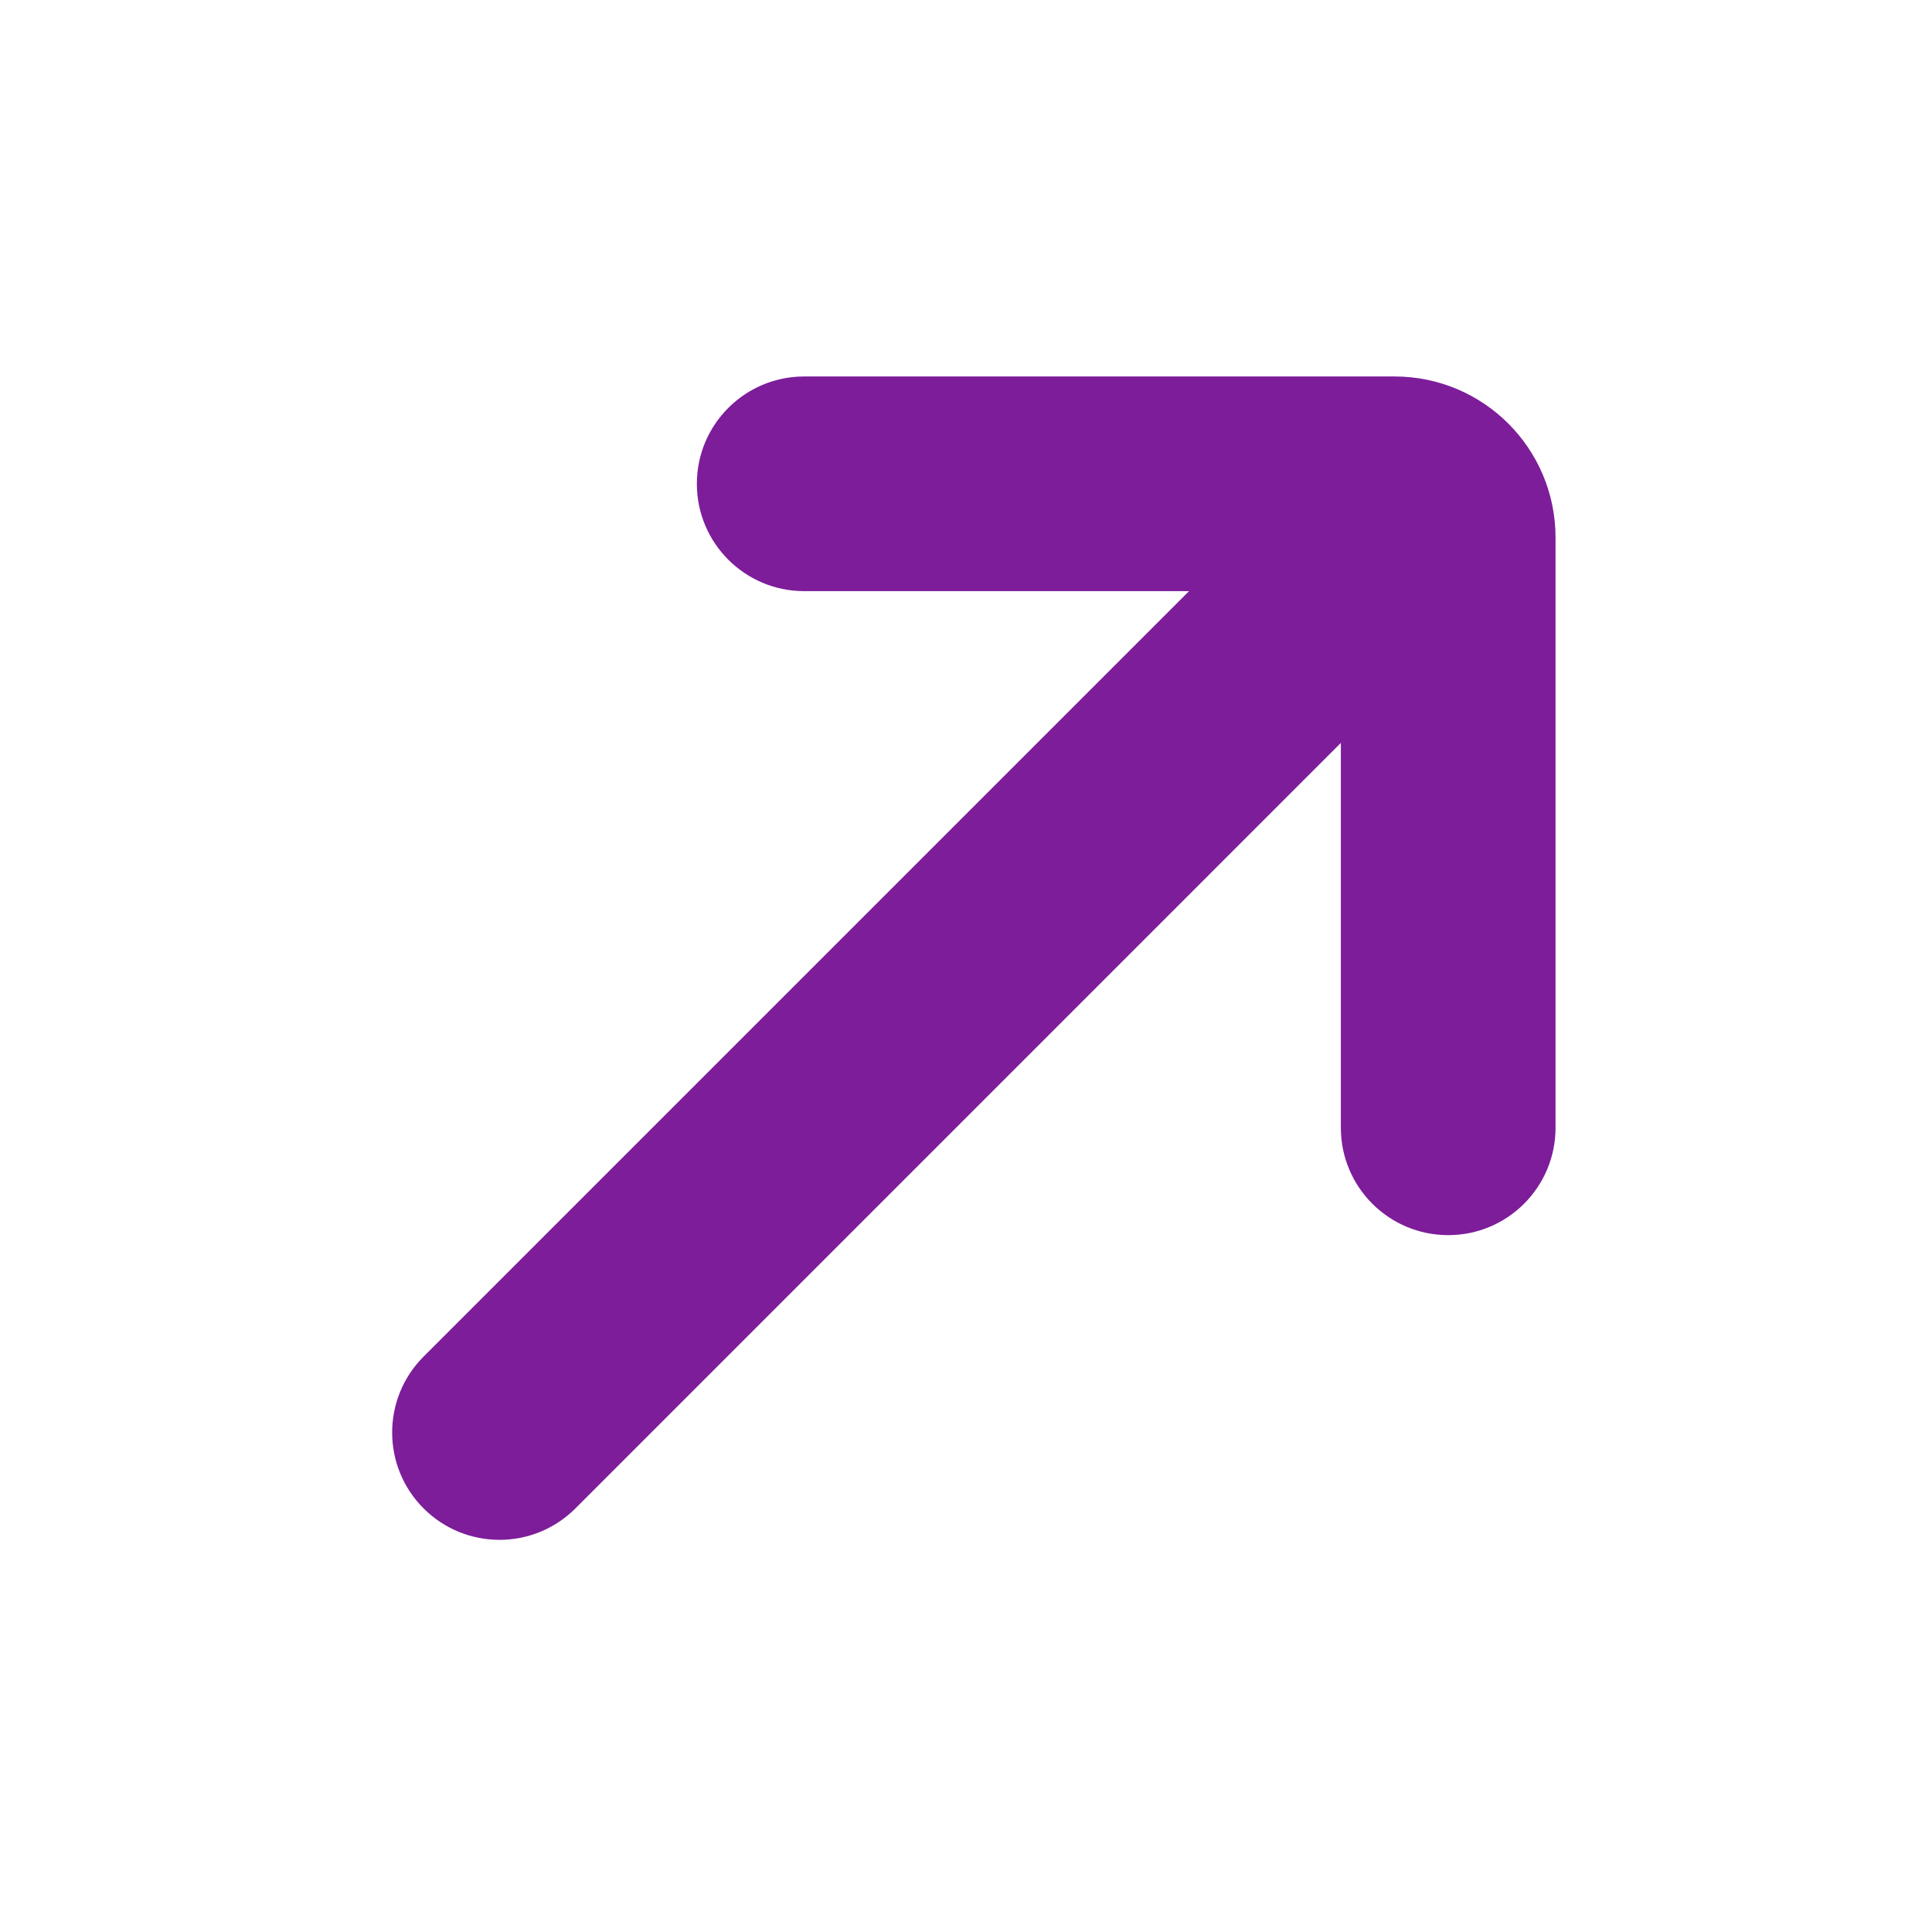
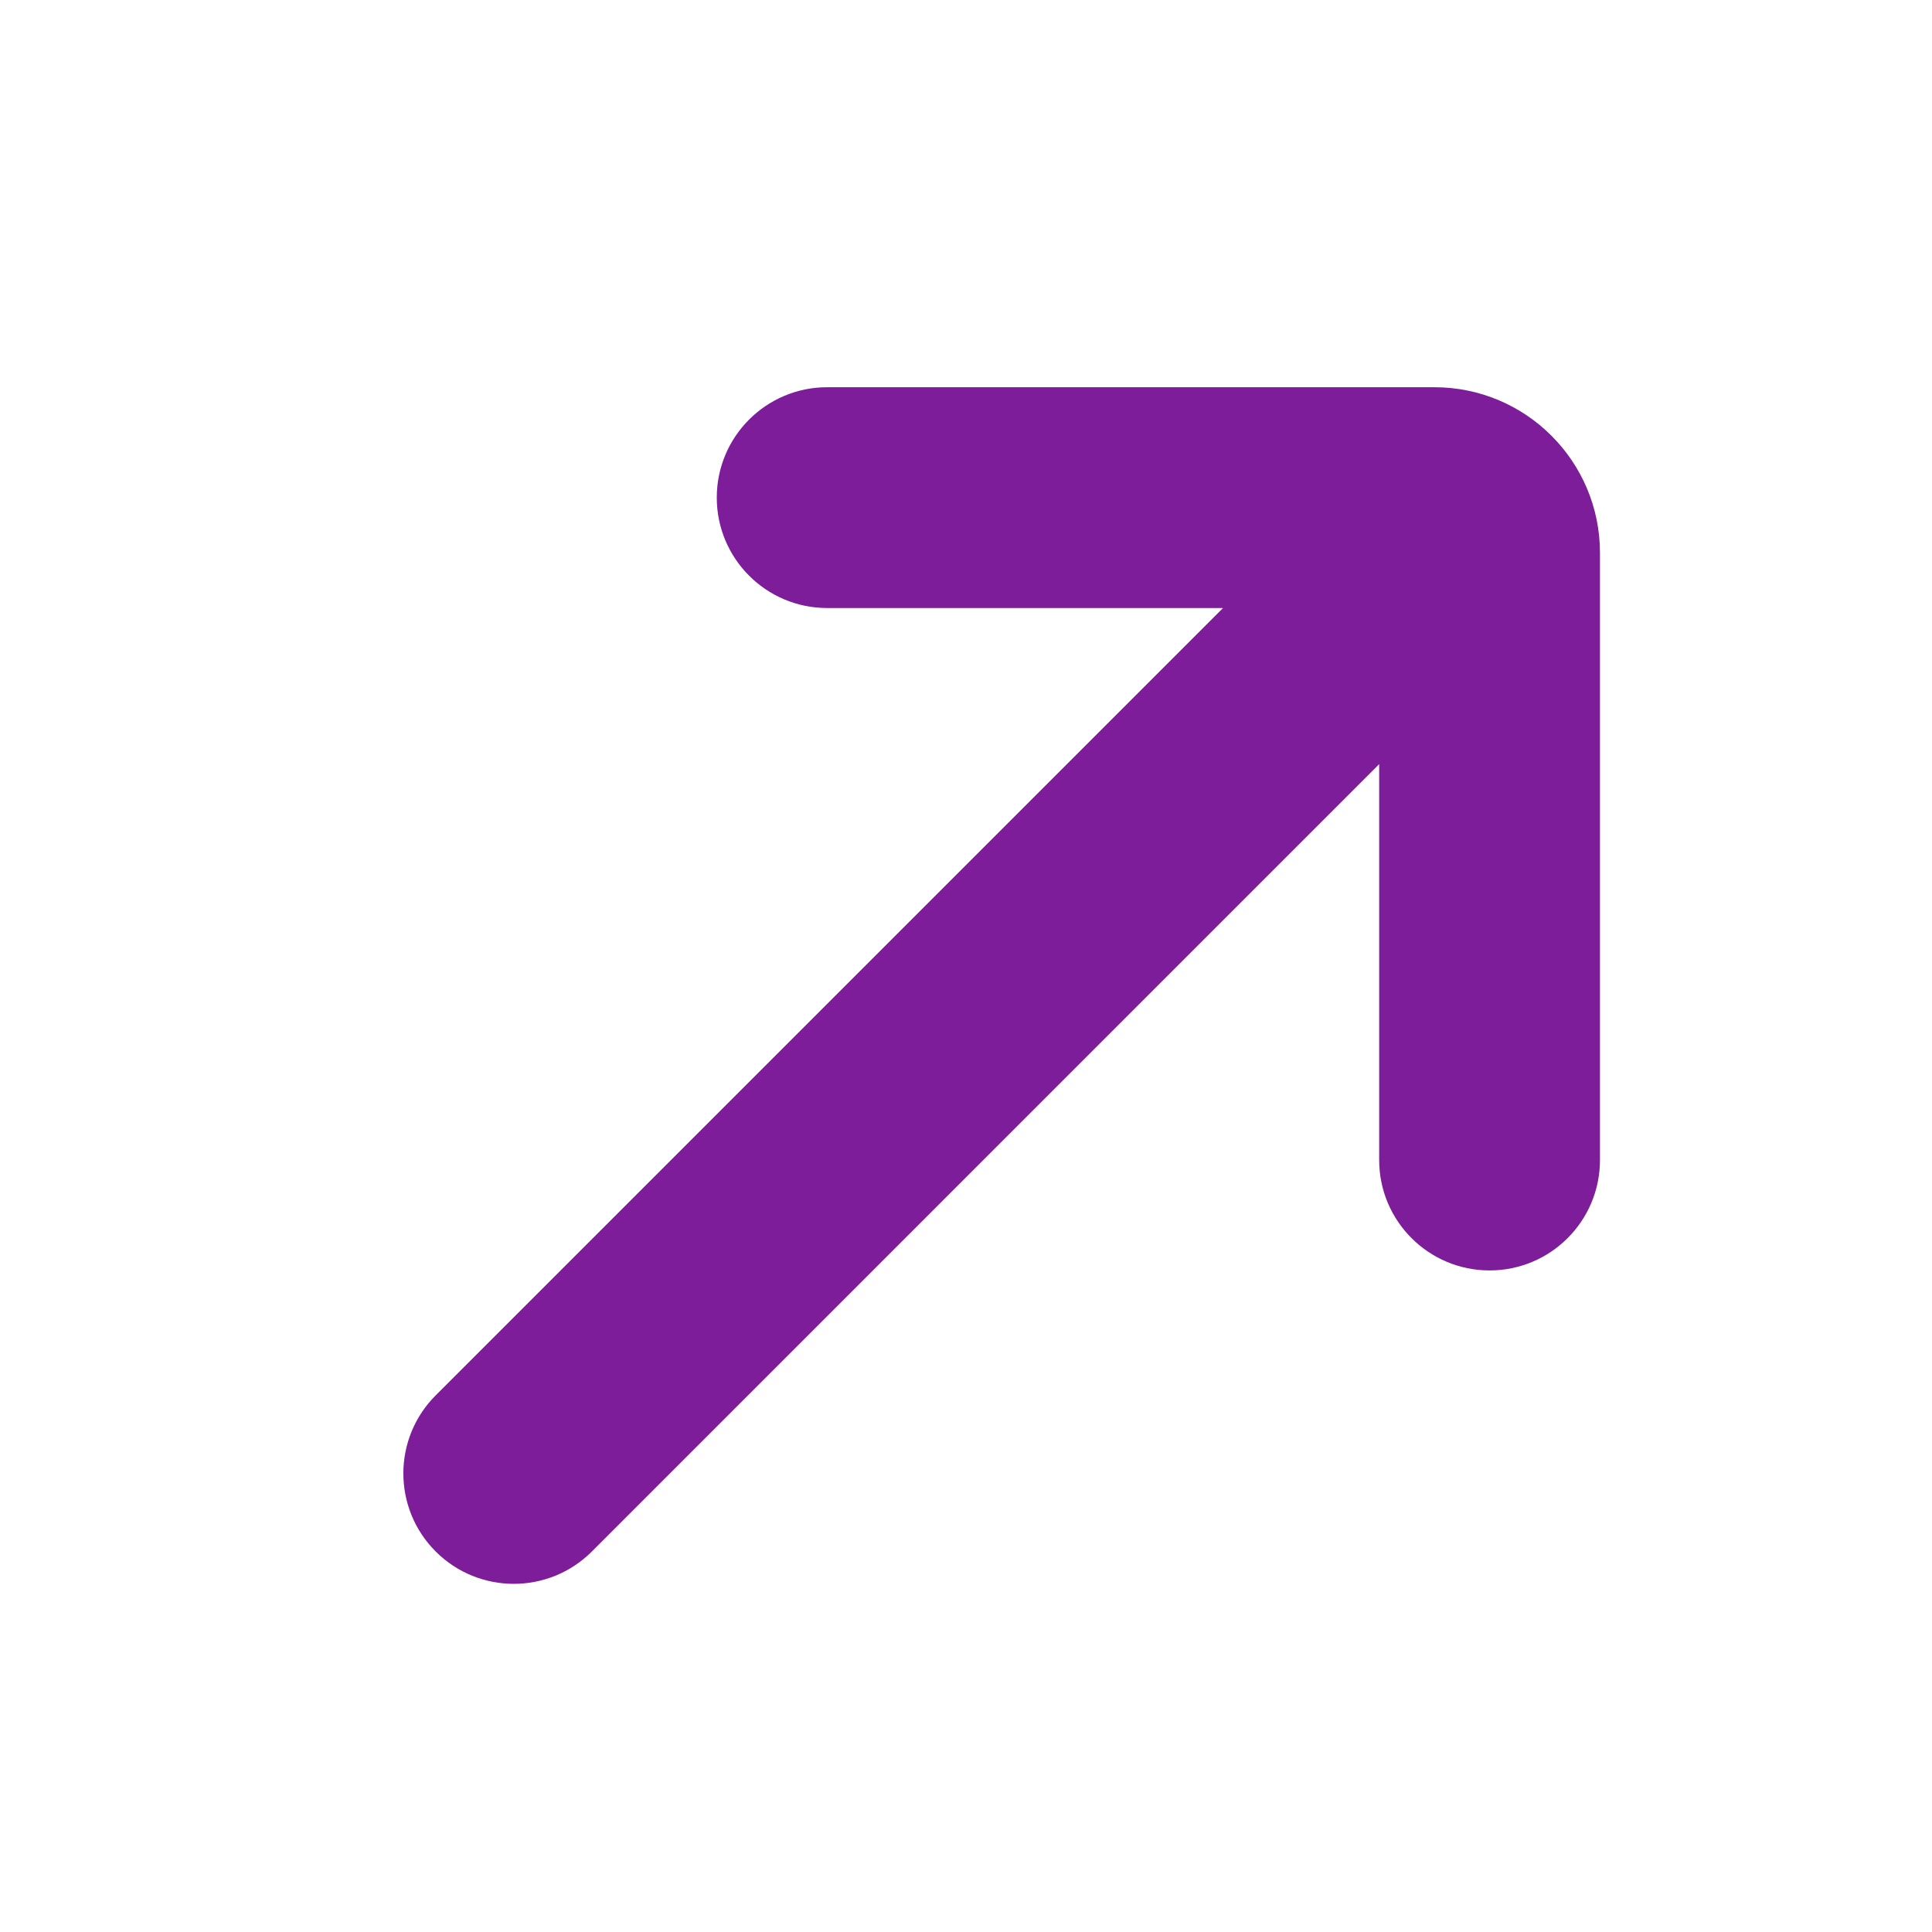
- <svg xmlns="http://www.w3.org/2000/svg" width="36" height="36" viewBox="0 0 36 36" fill="none">
+ <svg xmlns="http://www.w3.org/2000/svg" width="35" height="35" viewBox="0 0 35 35" fill="none">
  <path fill-rule="evenodd" clip-rule="evenodd" d="M14.985 11.015C13.881 11.015 12.985 10.12 12.985 9.015C12.985 7.91 13.881 7.015 14.985 7.015L25.985 7.015C27.642 7.015 28.985 8.358 28.985 10.015L28.985 21.015C28.985 22.12 28.09 23.015 26.985 23.015C25.881 23.015 24.985 22.12 24.985 21.015L24.985 13.843L10.722 28.107C9.941 28.888 8.674 28.888 7.893 28.107C7.112 27.326 7.112 26.059 7.893 25.278L22.156 11.015L14.985 11.015Z" fill="#7D1D9A" />
</svg>
